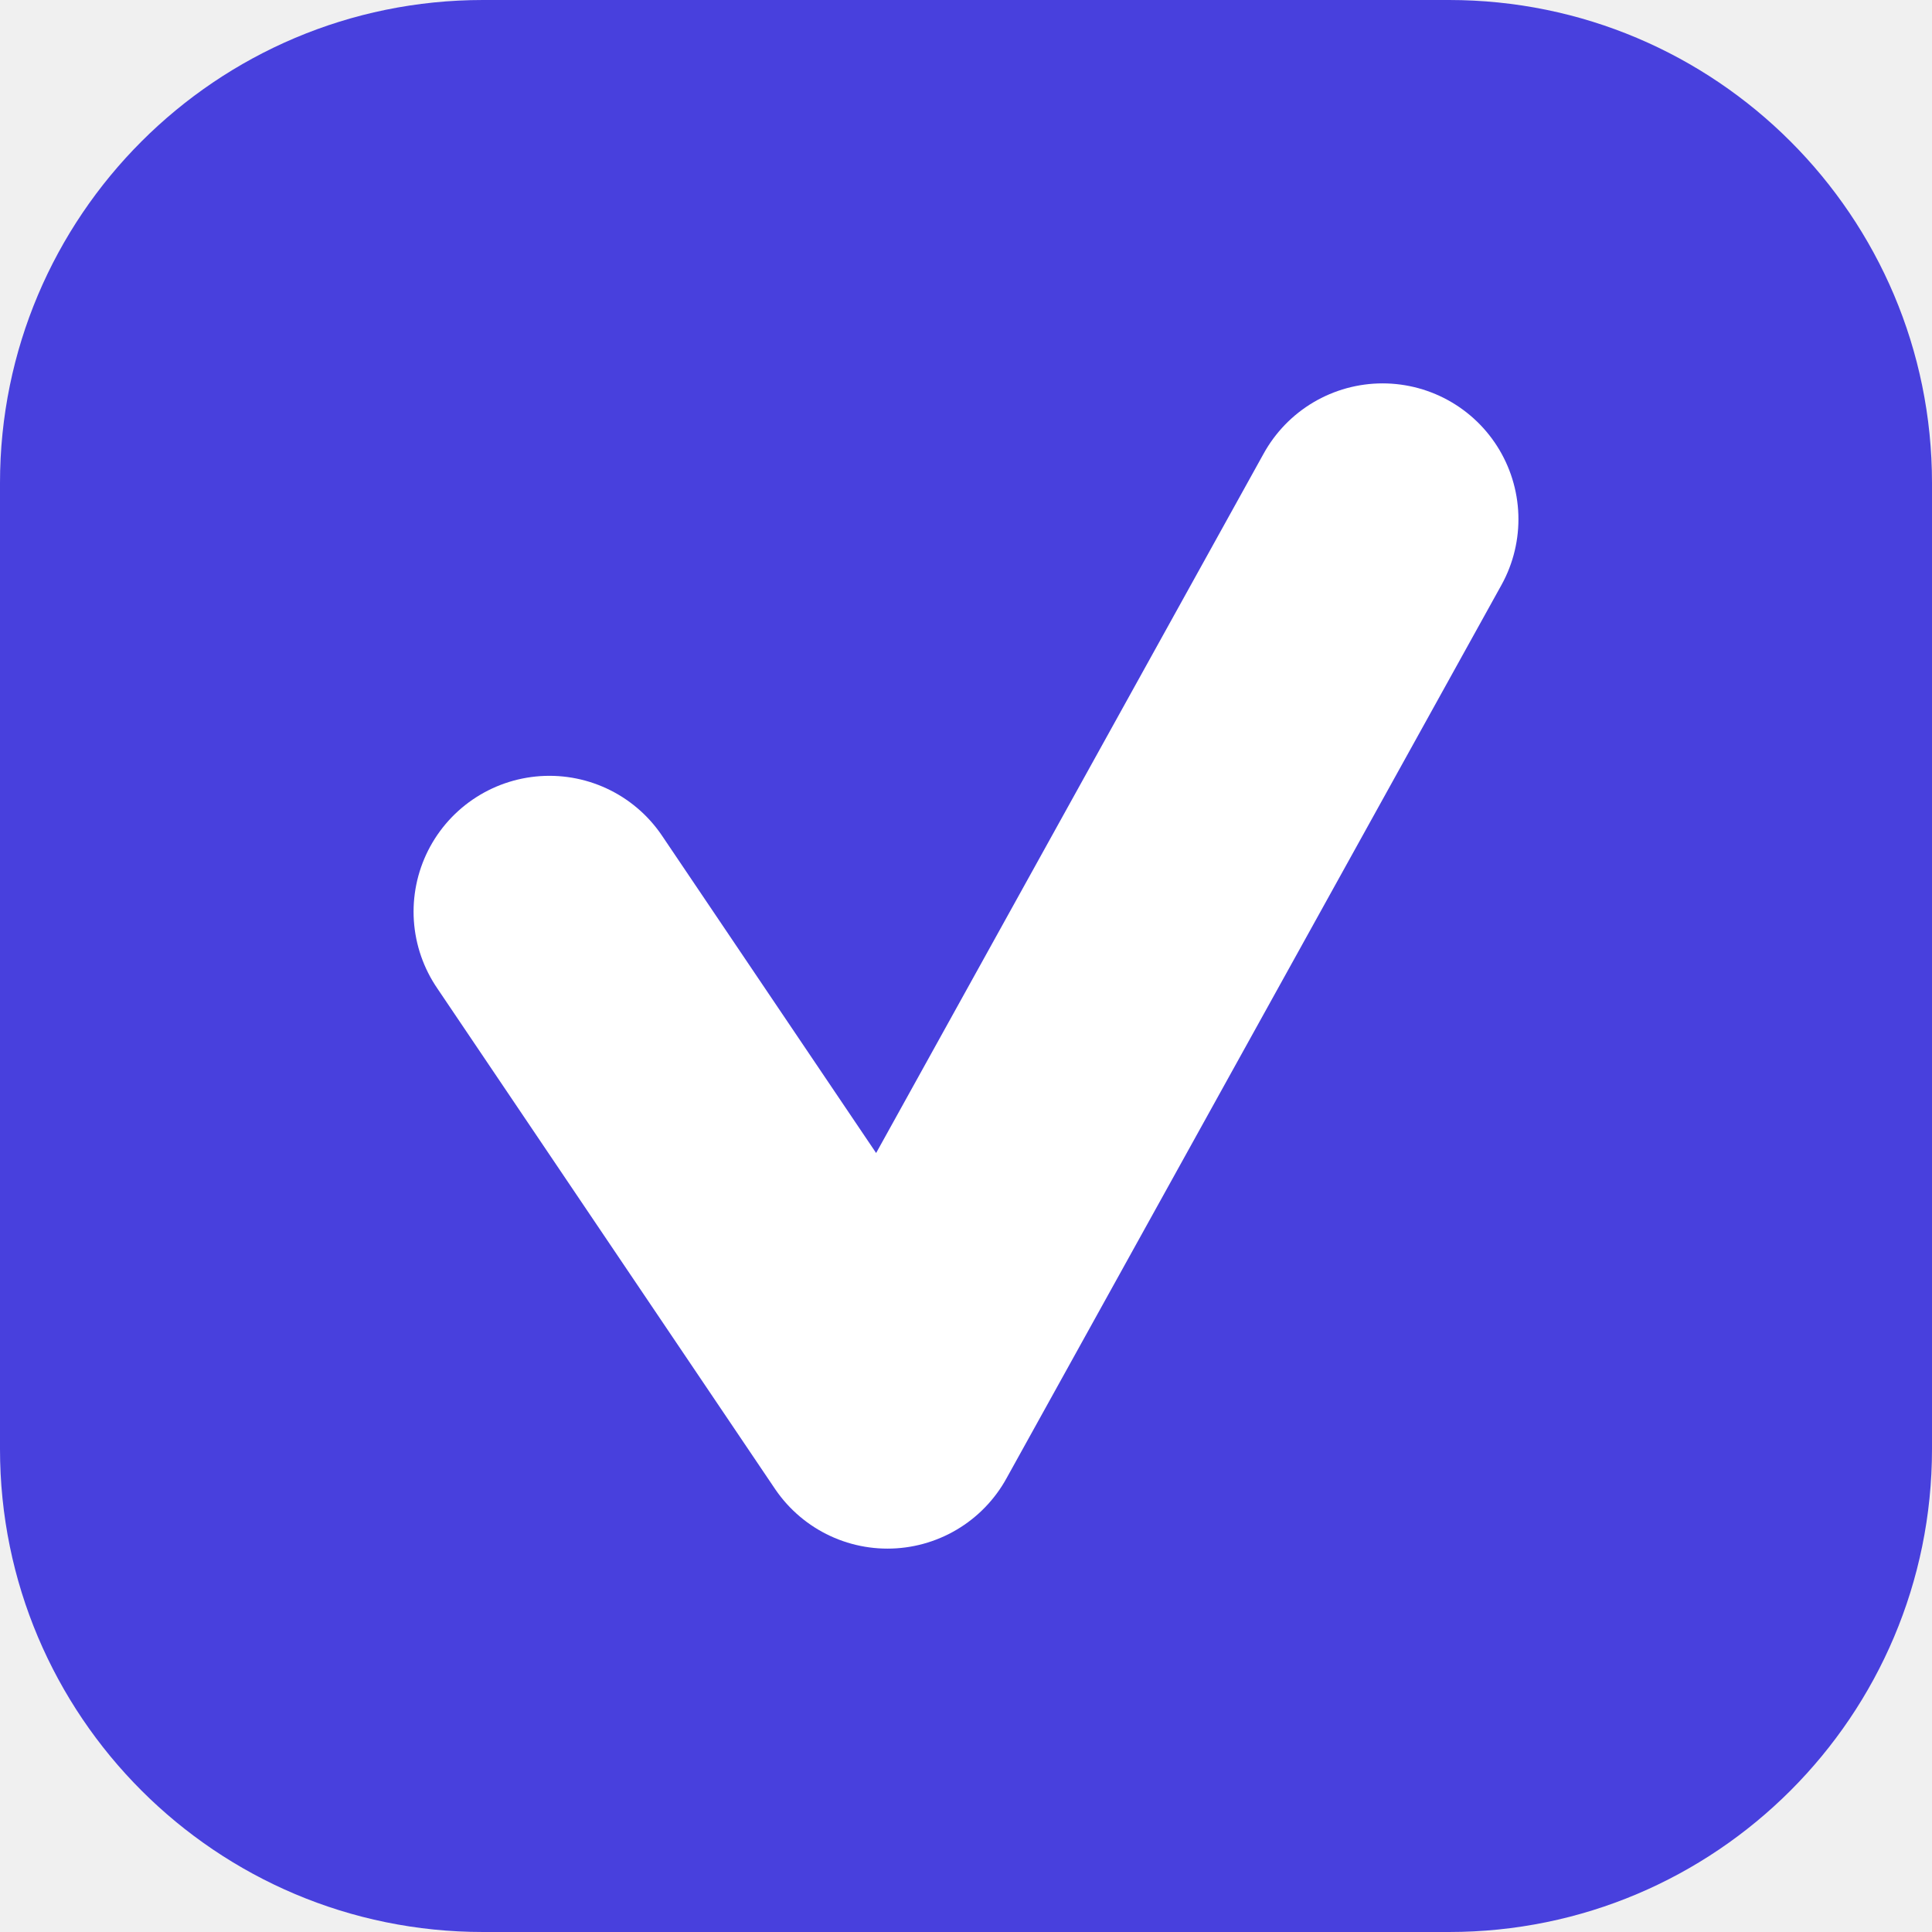
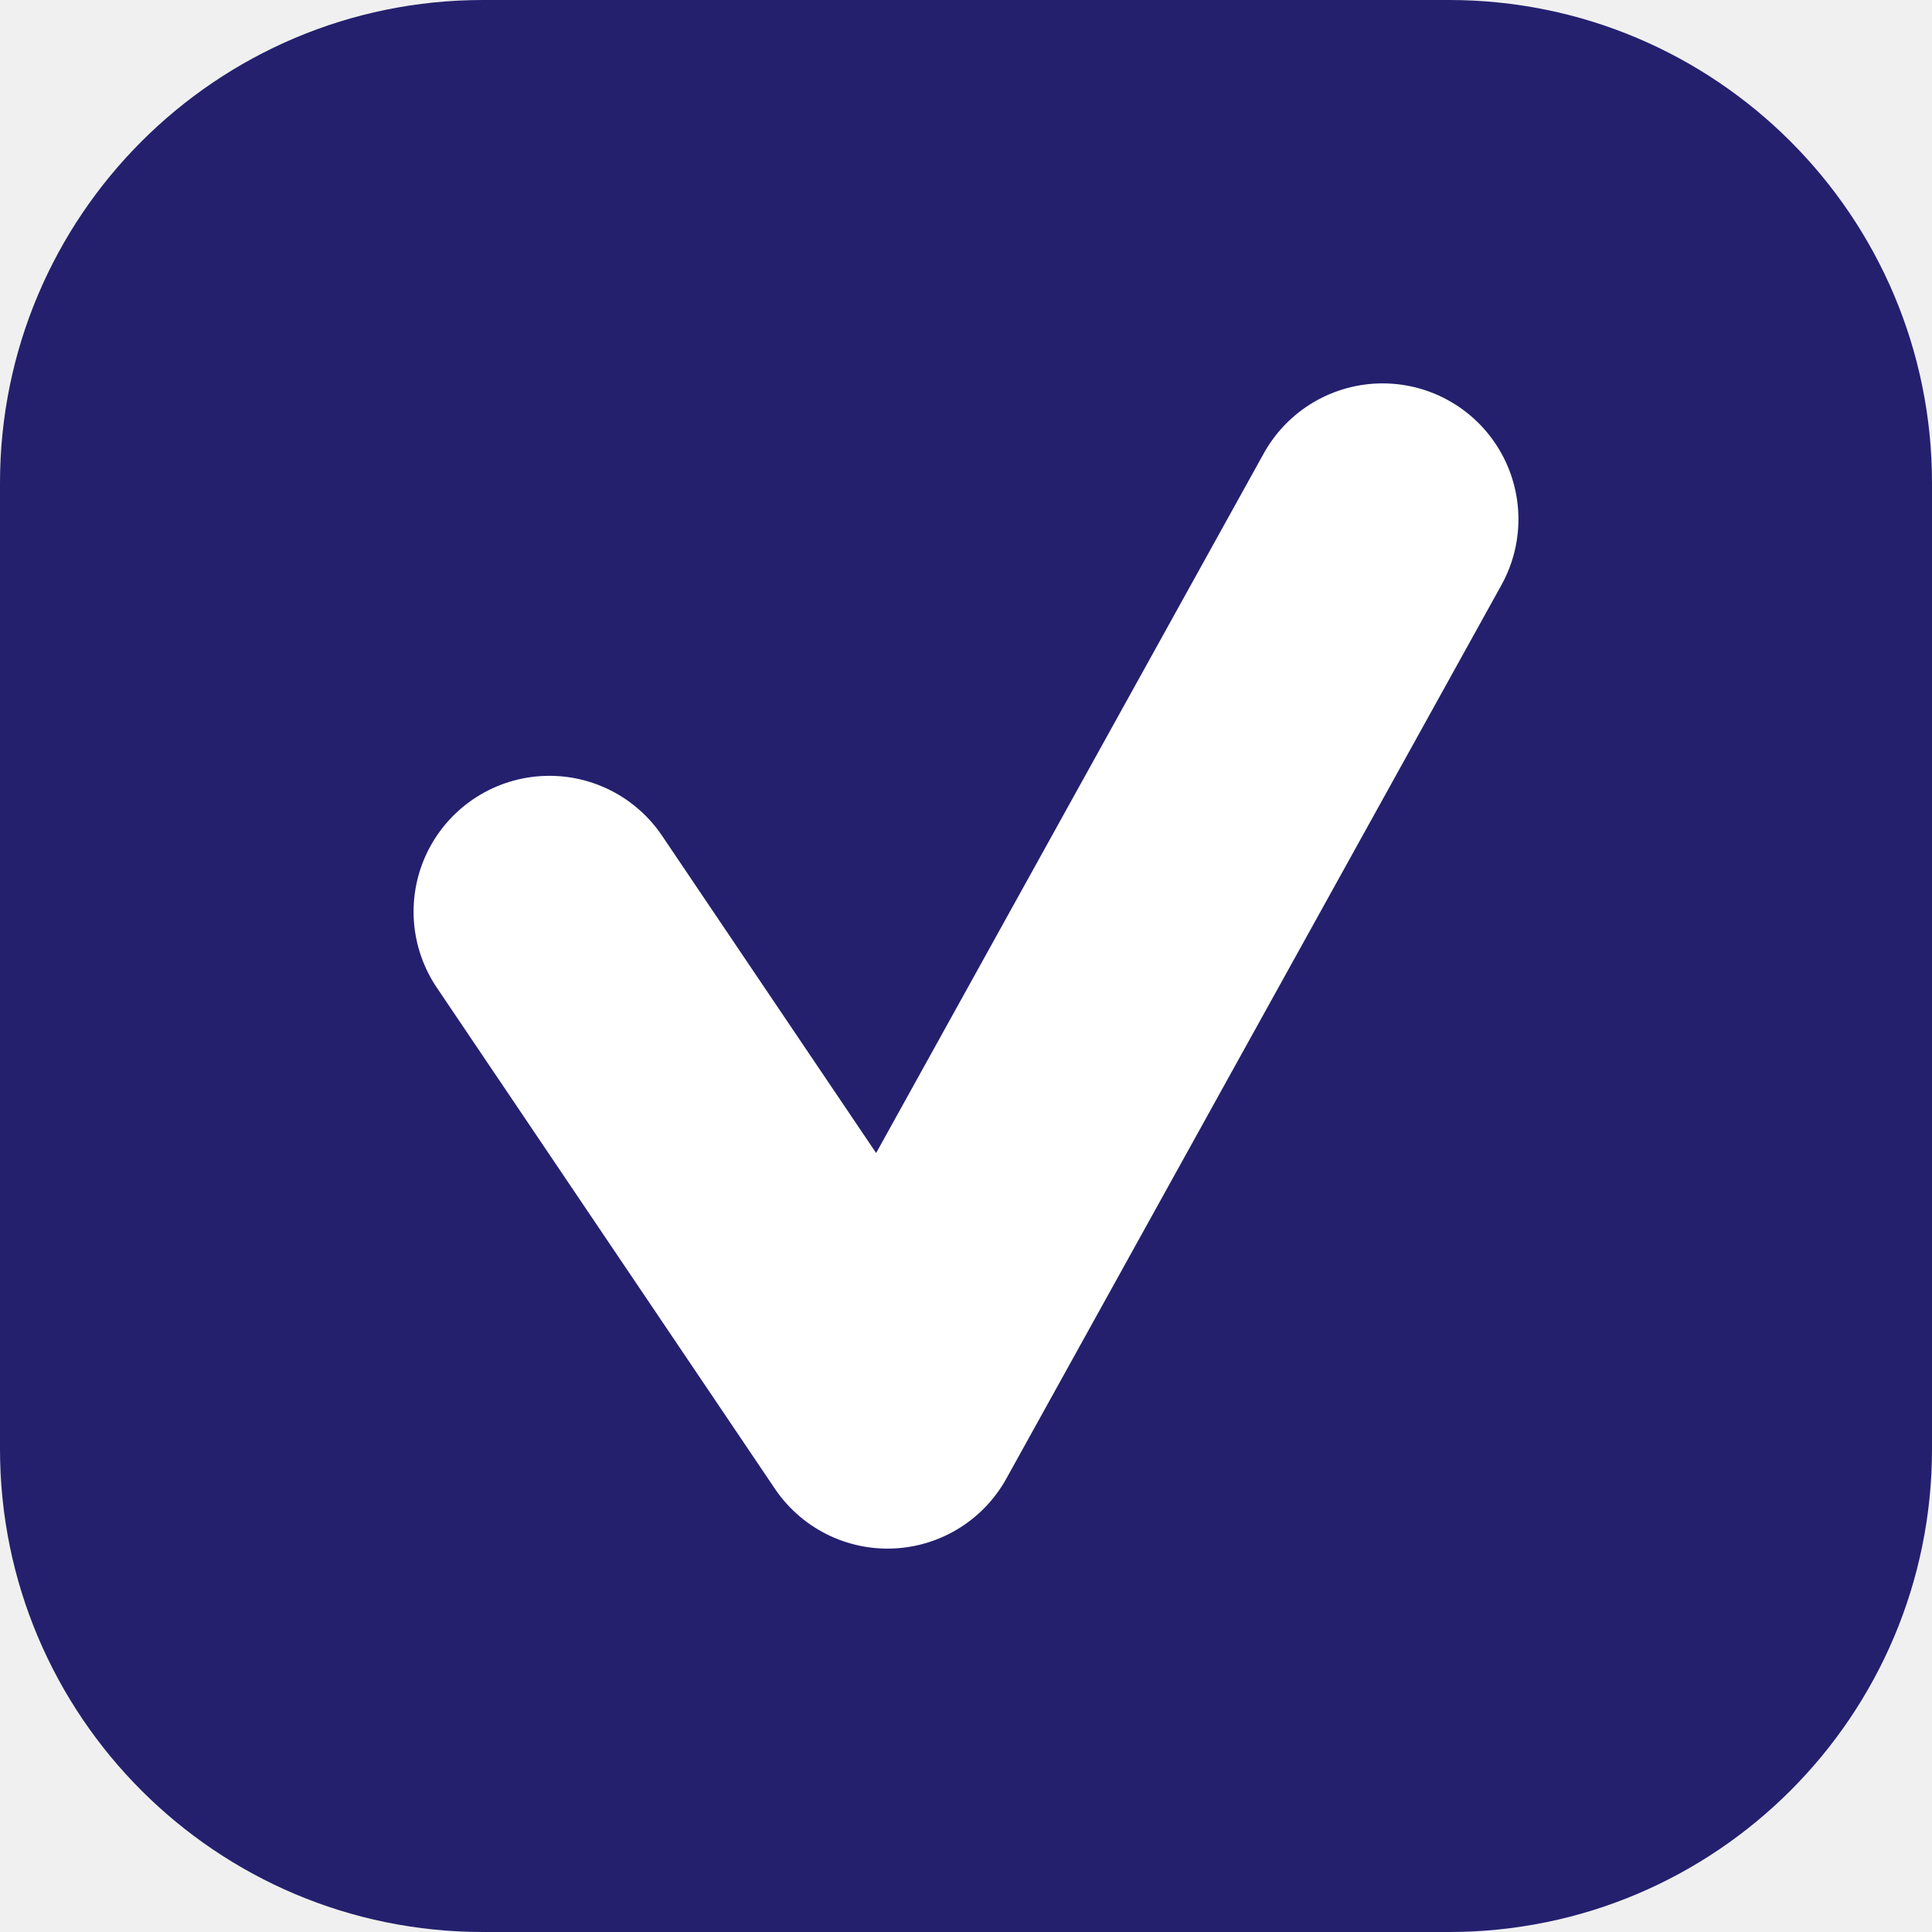
<svg xmlns="http://www.w3.org/2000/svg" width="32" height="32" viewBox="0 0 32 32" role="img" aria-label="Verisade">
-   <rect width="32" height="32" rx="8" fill="#4840DD" />
+   <rect width="32" height="32" rx="8" fill="#24206E" />
  <path d="M9.1 15.1L14.7 23.4L22.9 8.6" fill="none" stroke="#FFFFFF" stroke-width="4.5" stroke-linecap="round" stroke-linejoin="round" />
</svg>
